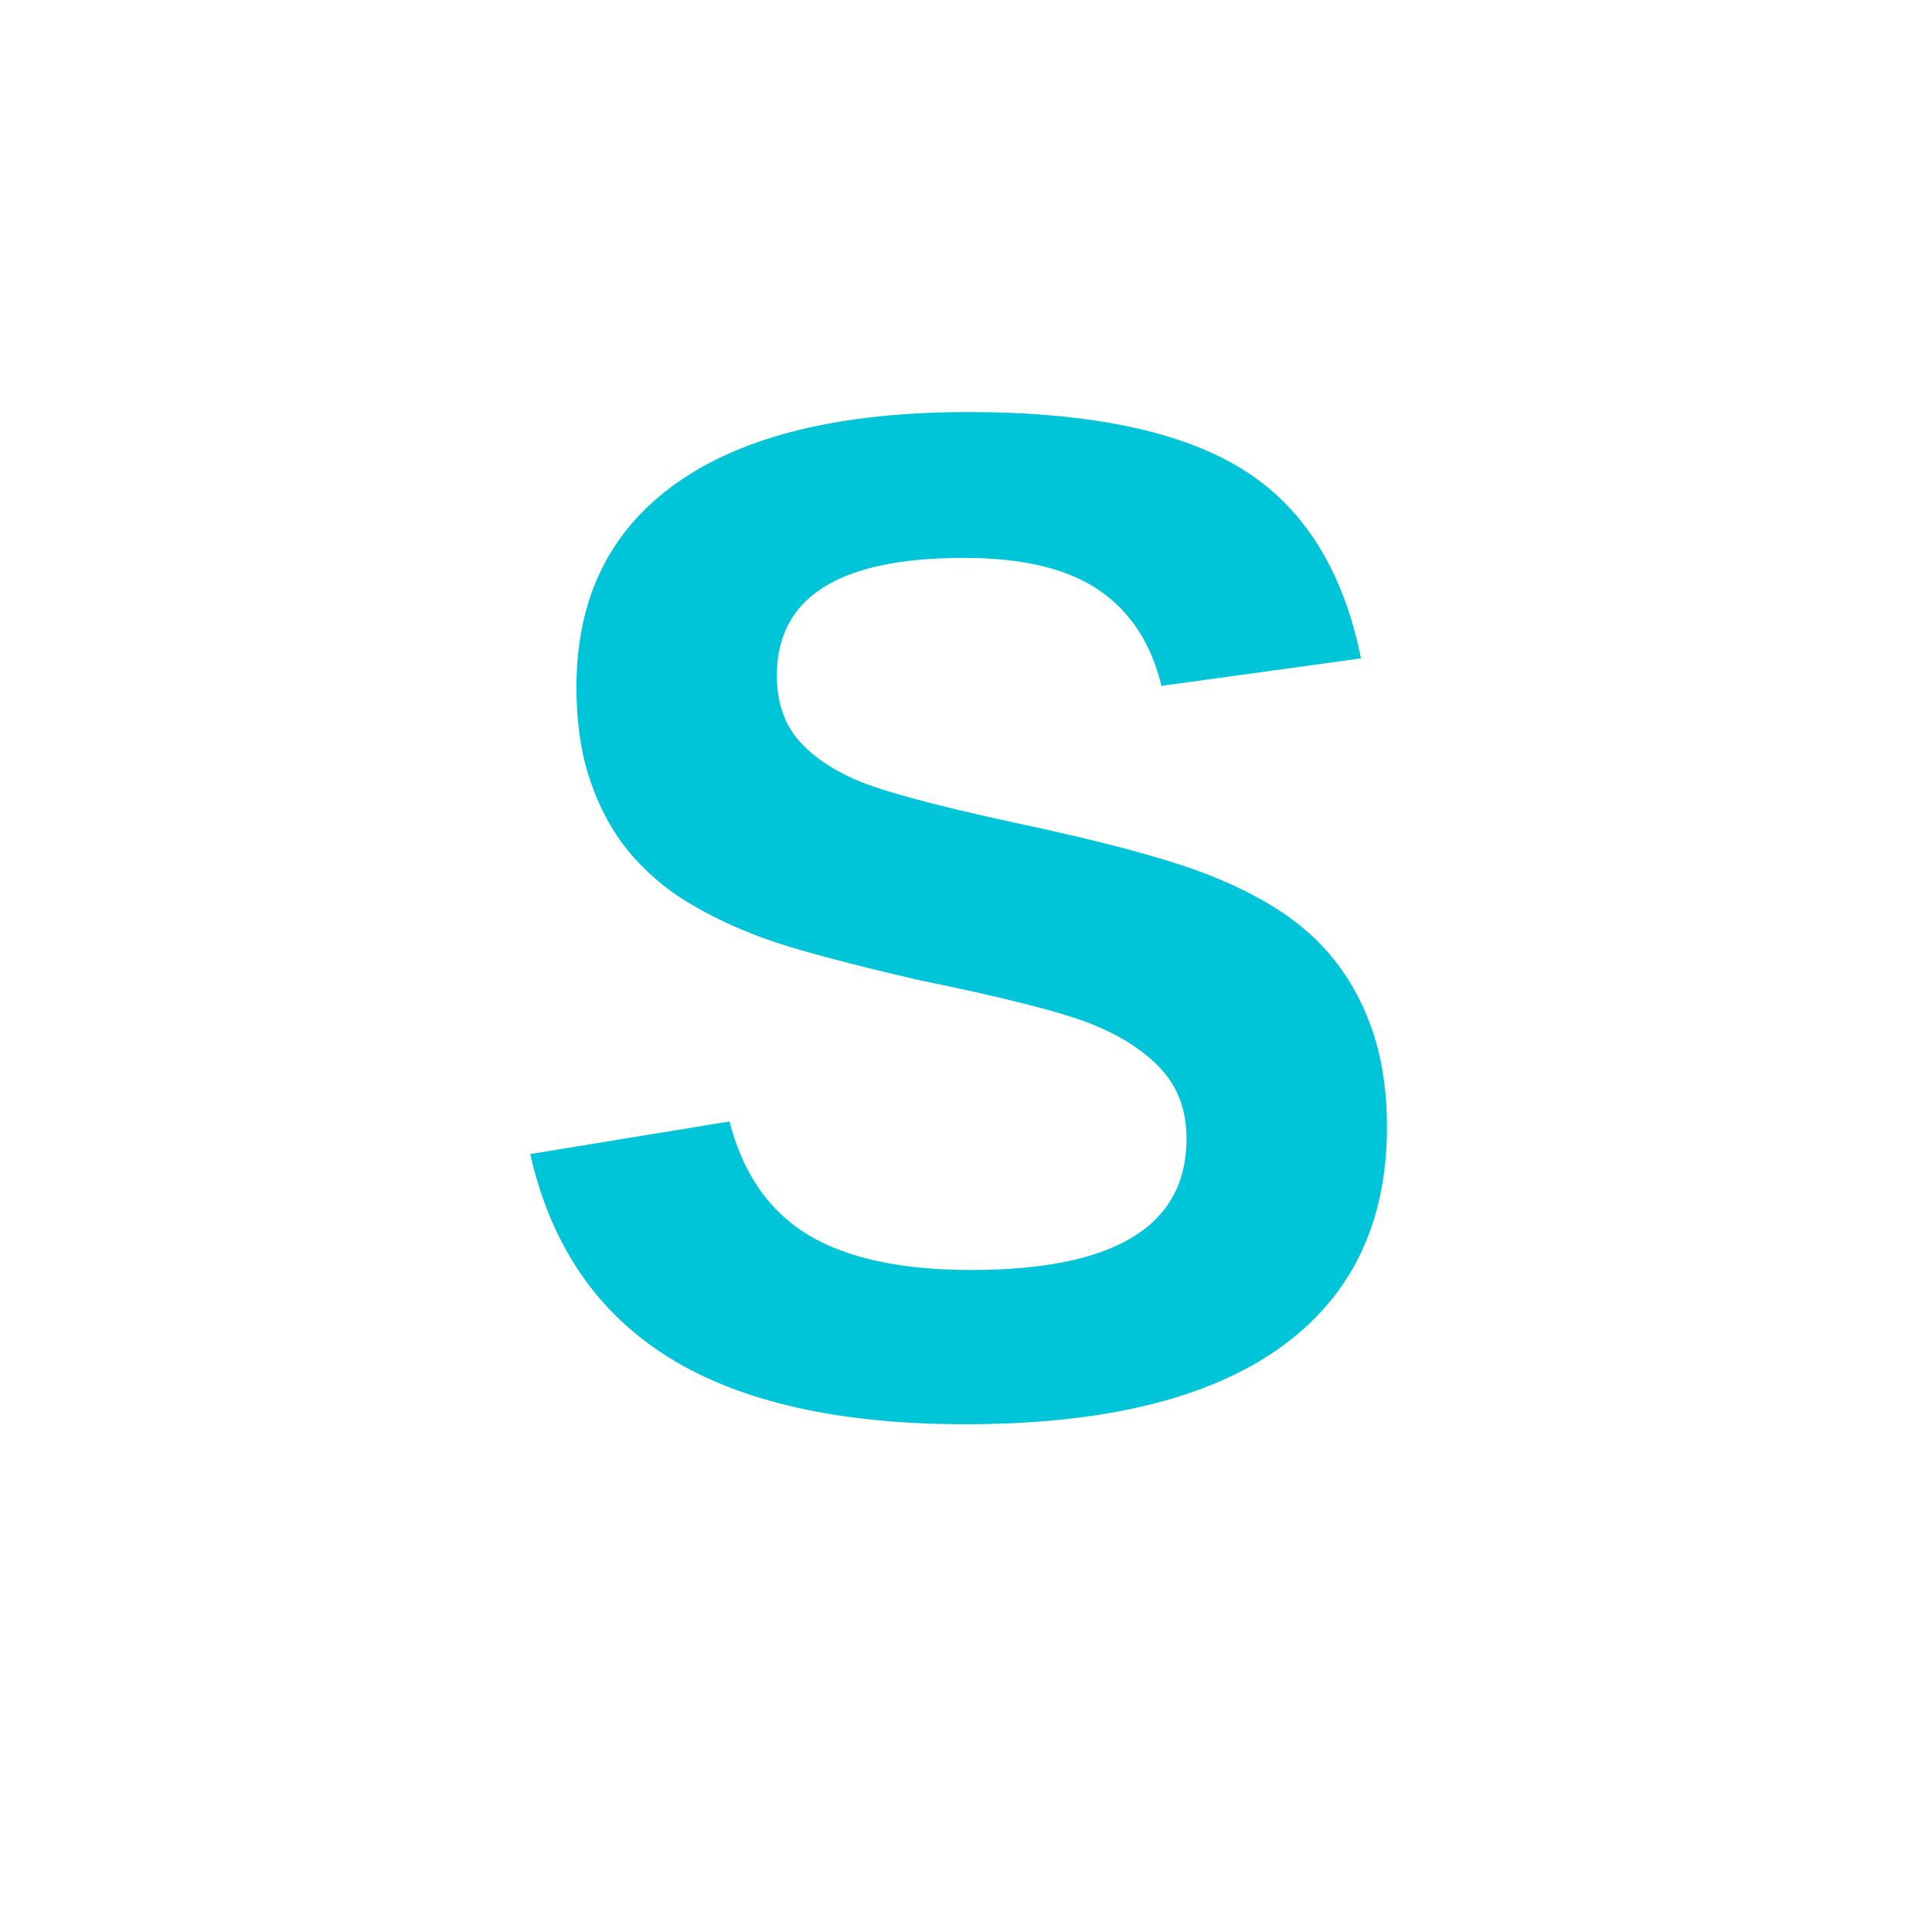
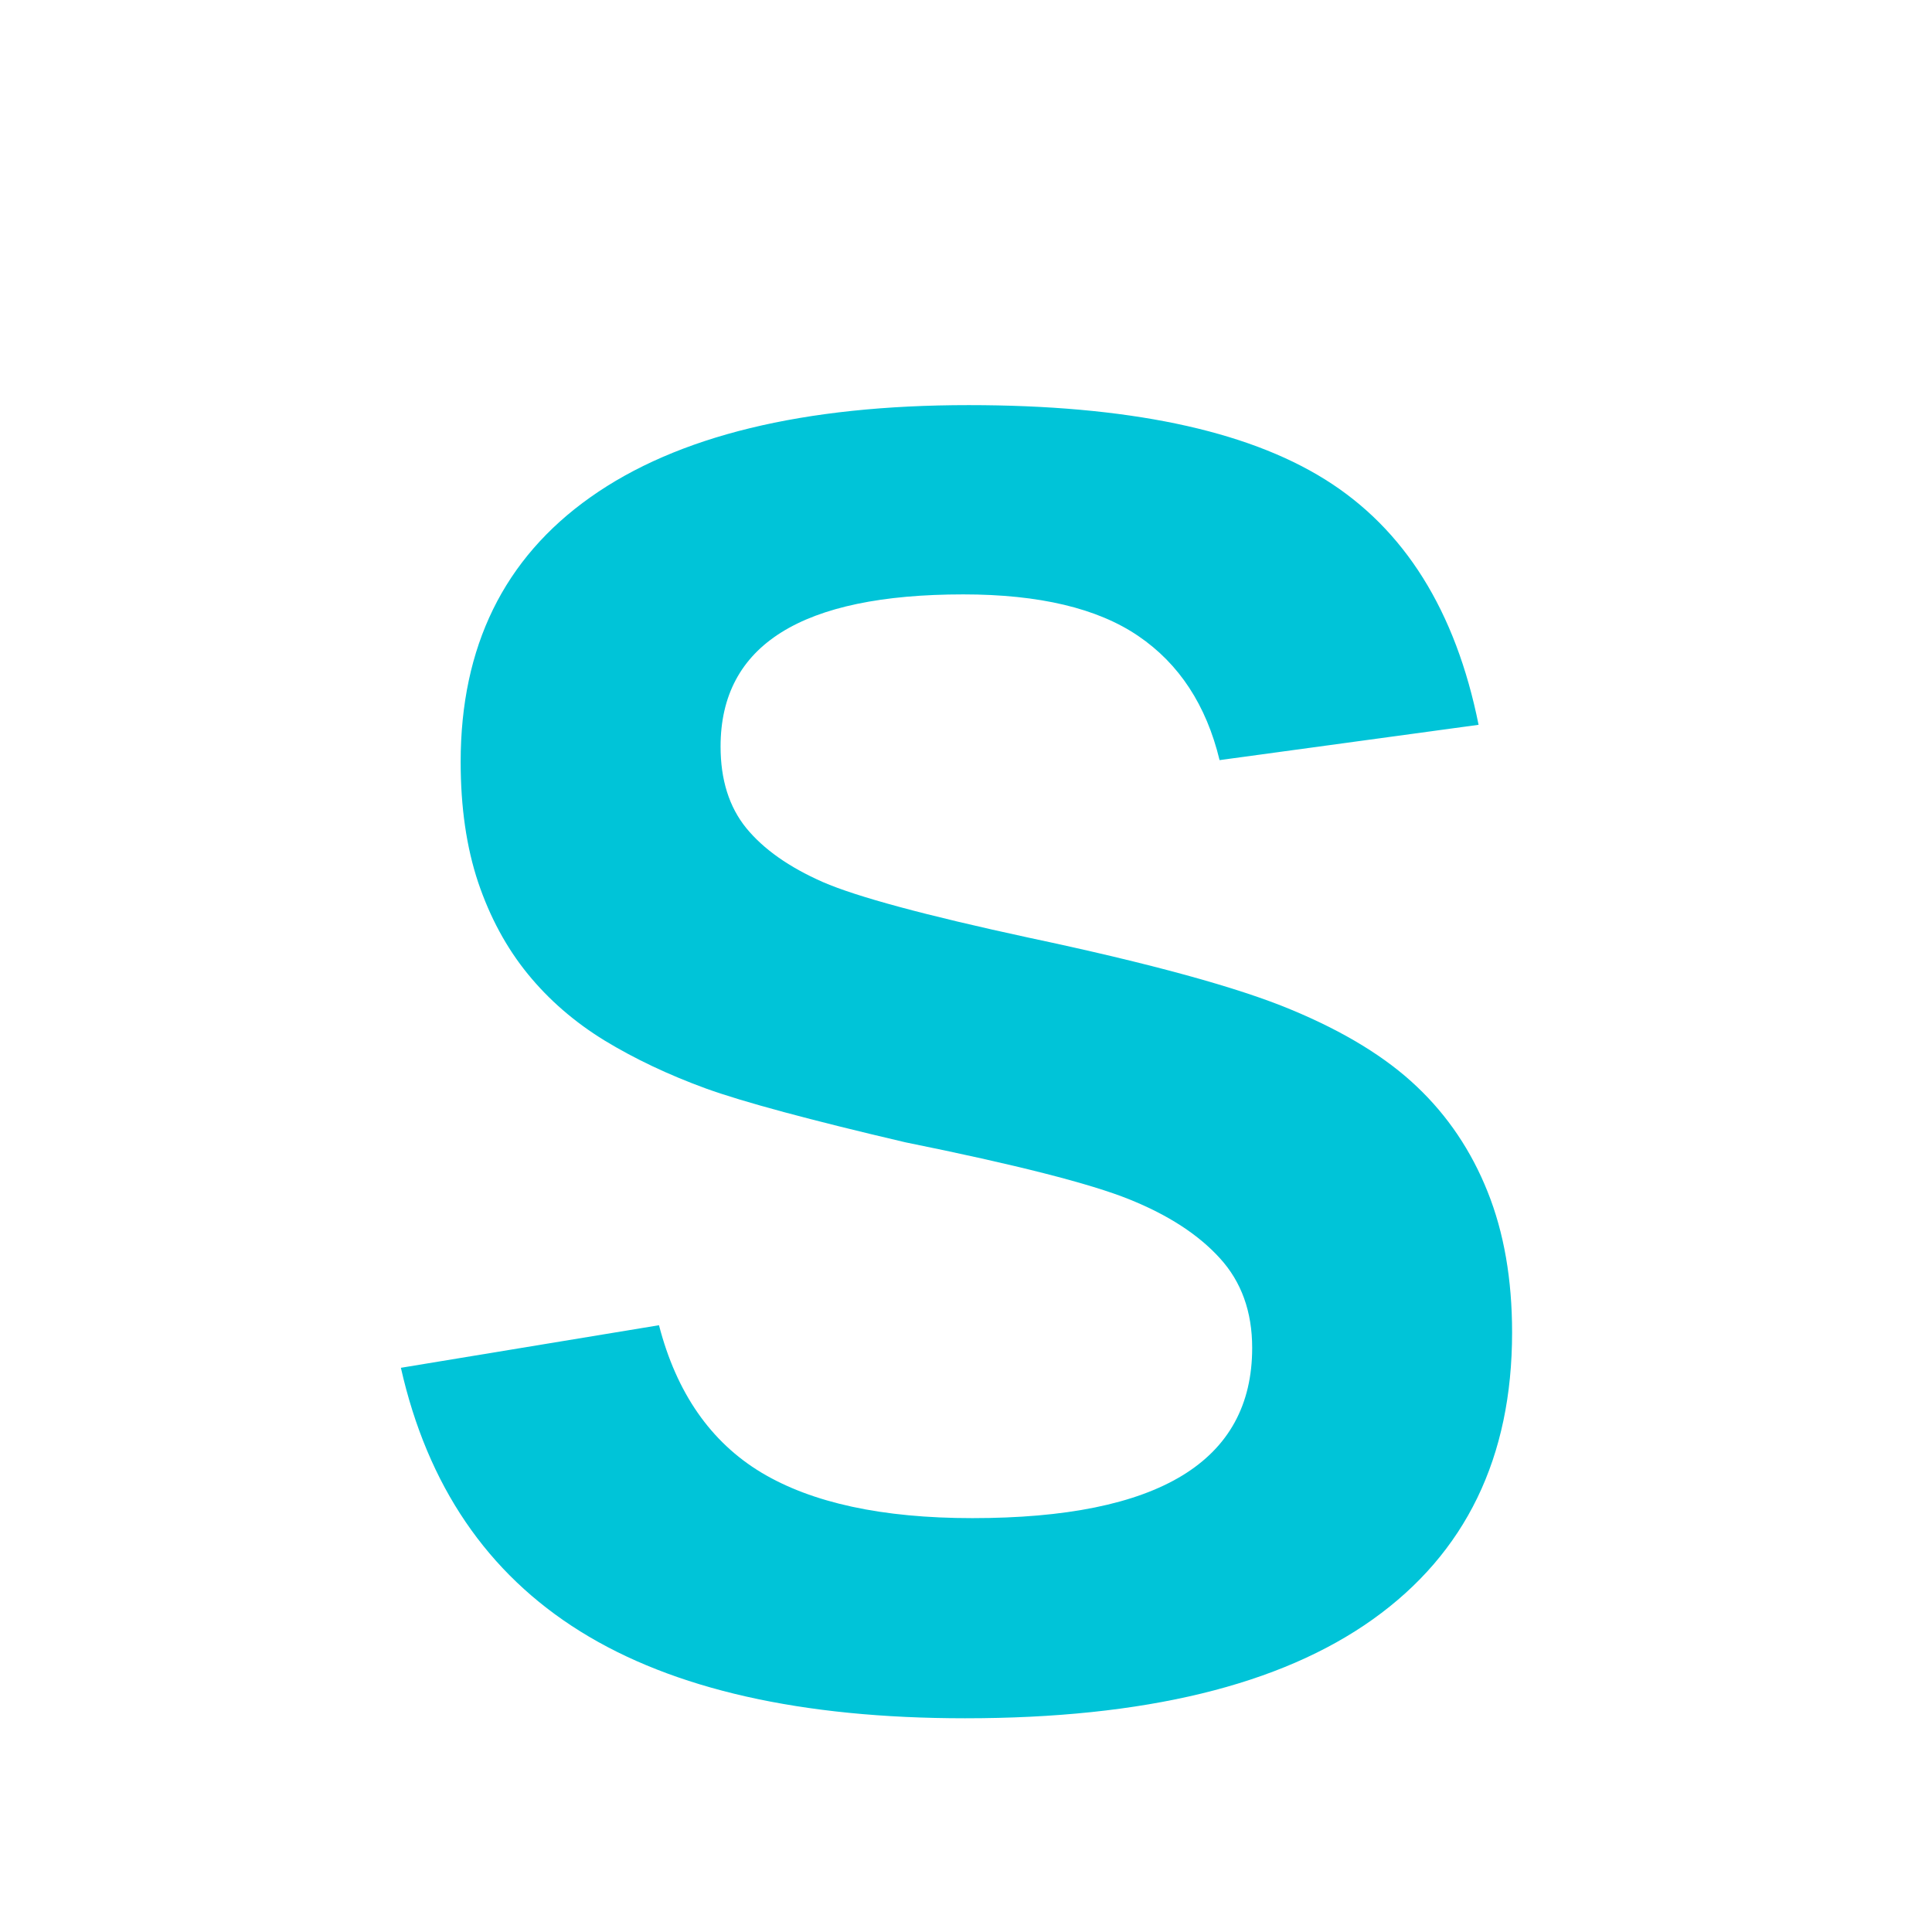
<svg xmlns="http://www.w3.org/2000/svg" viewBox="0 0 100 100">
-   <text x="50" y="73" font-family="Arial,sans-serif" font-weight="800" font-size="74" text-anchor="middle" fill="#00C4D8">S</text>
+   <text x="50" y="88" font-family="Arial,sans-serif" font-weight="800" font-size="96" text-anchor="middle" fill="#00C4D8">S</text>
</svg>
